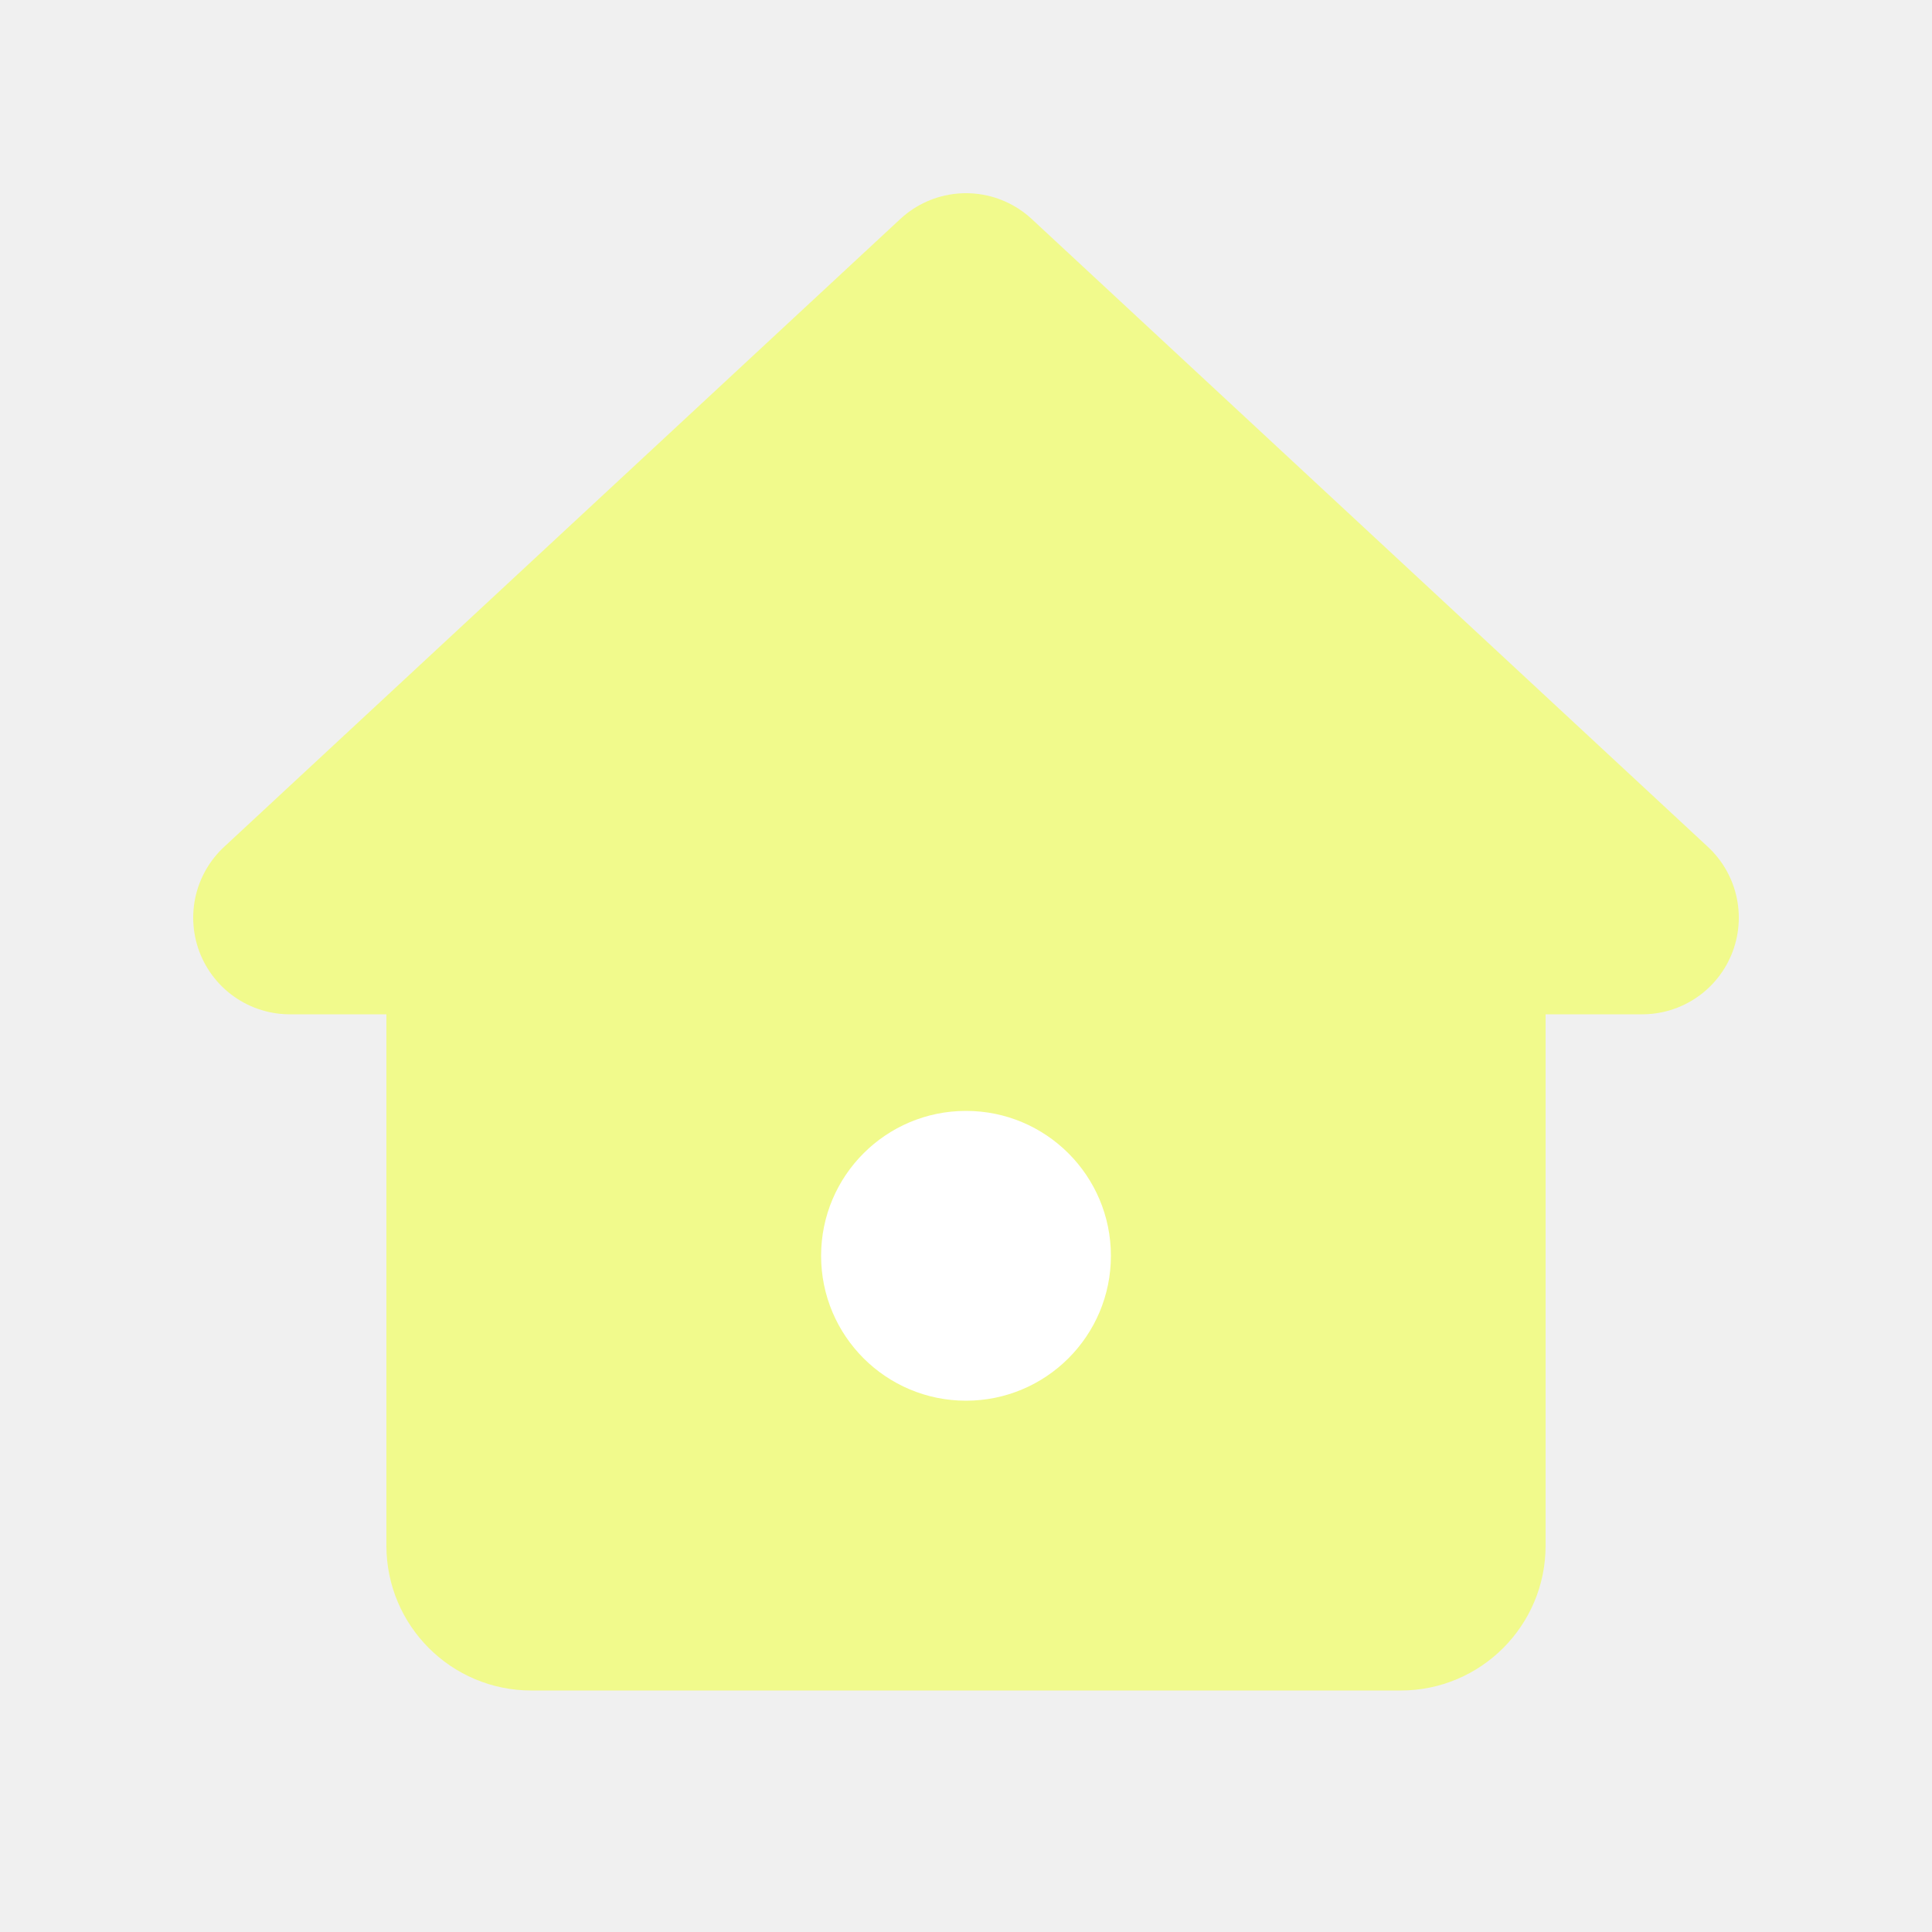
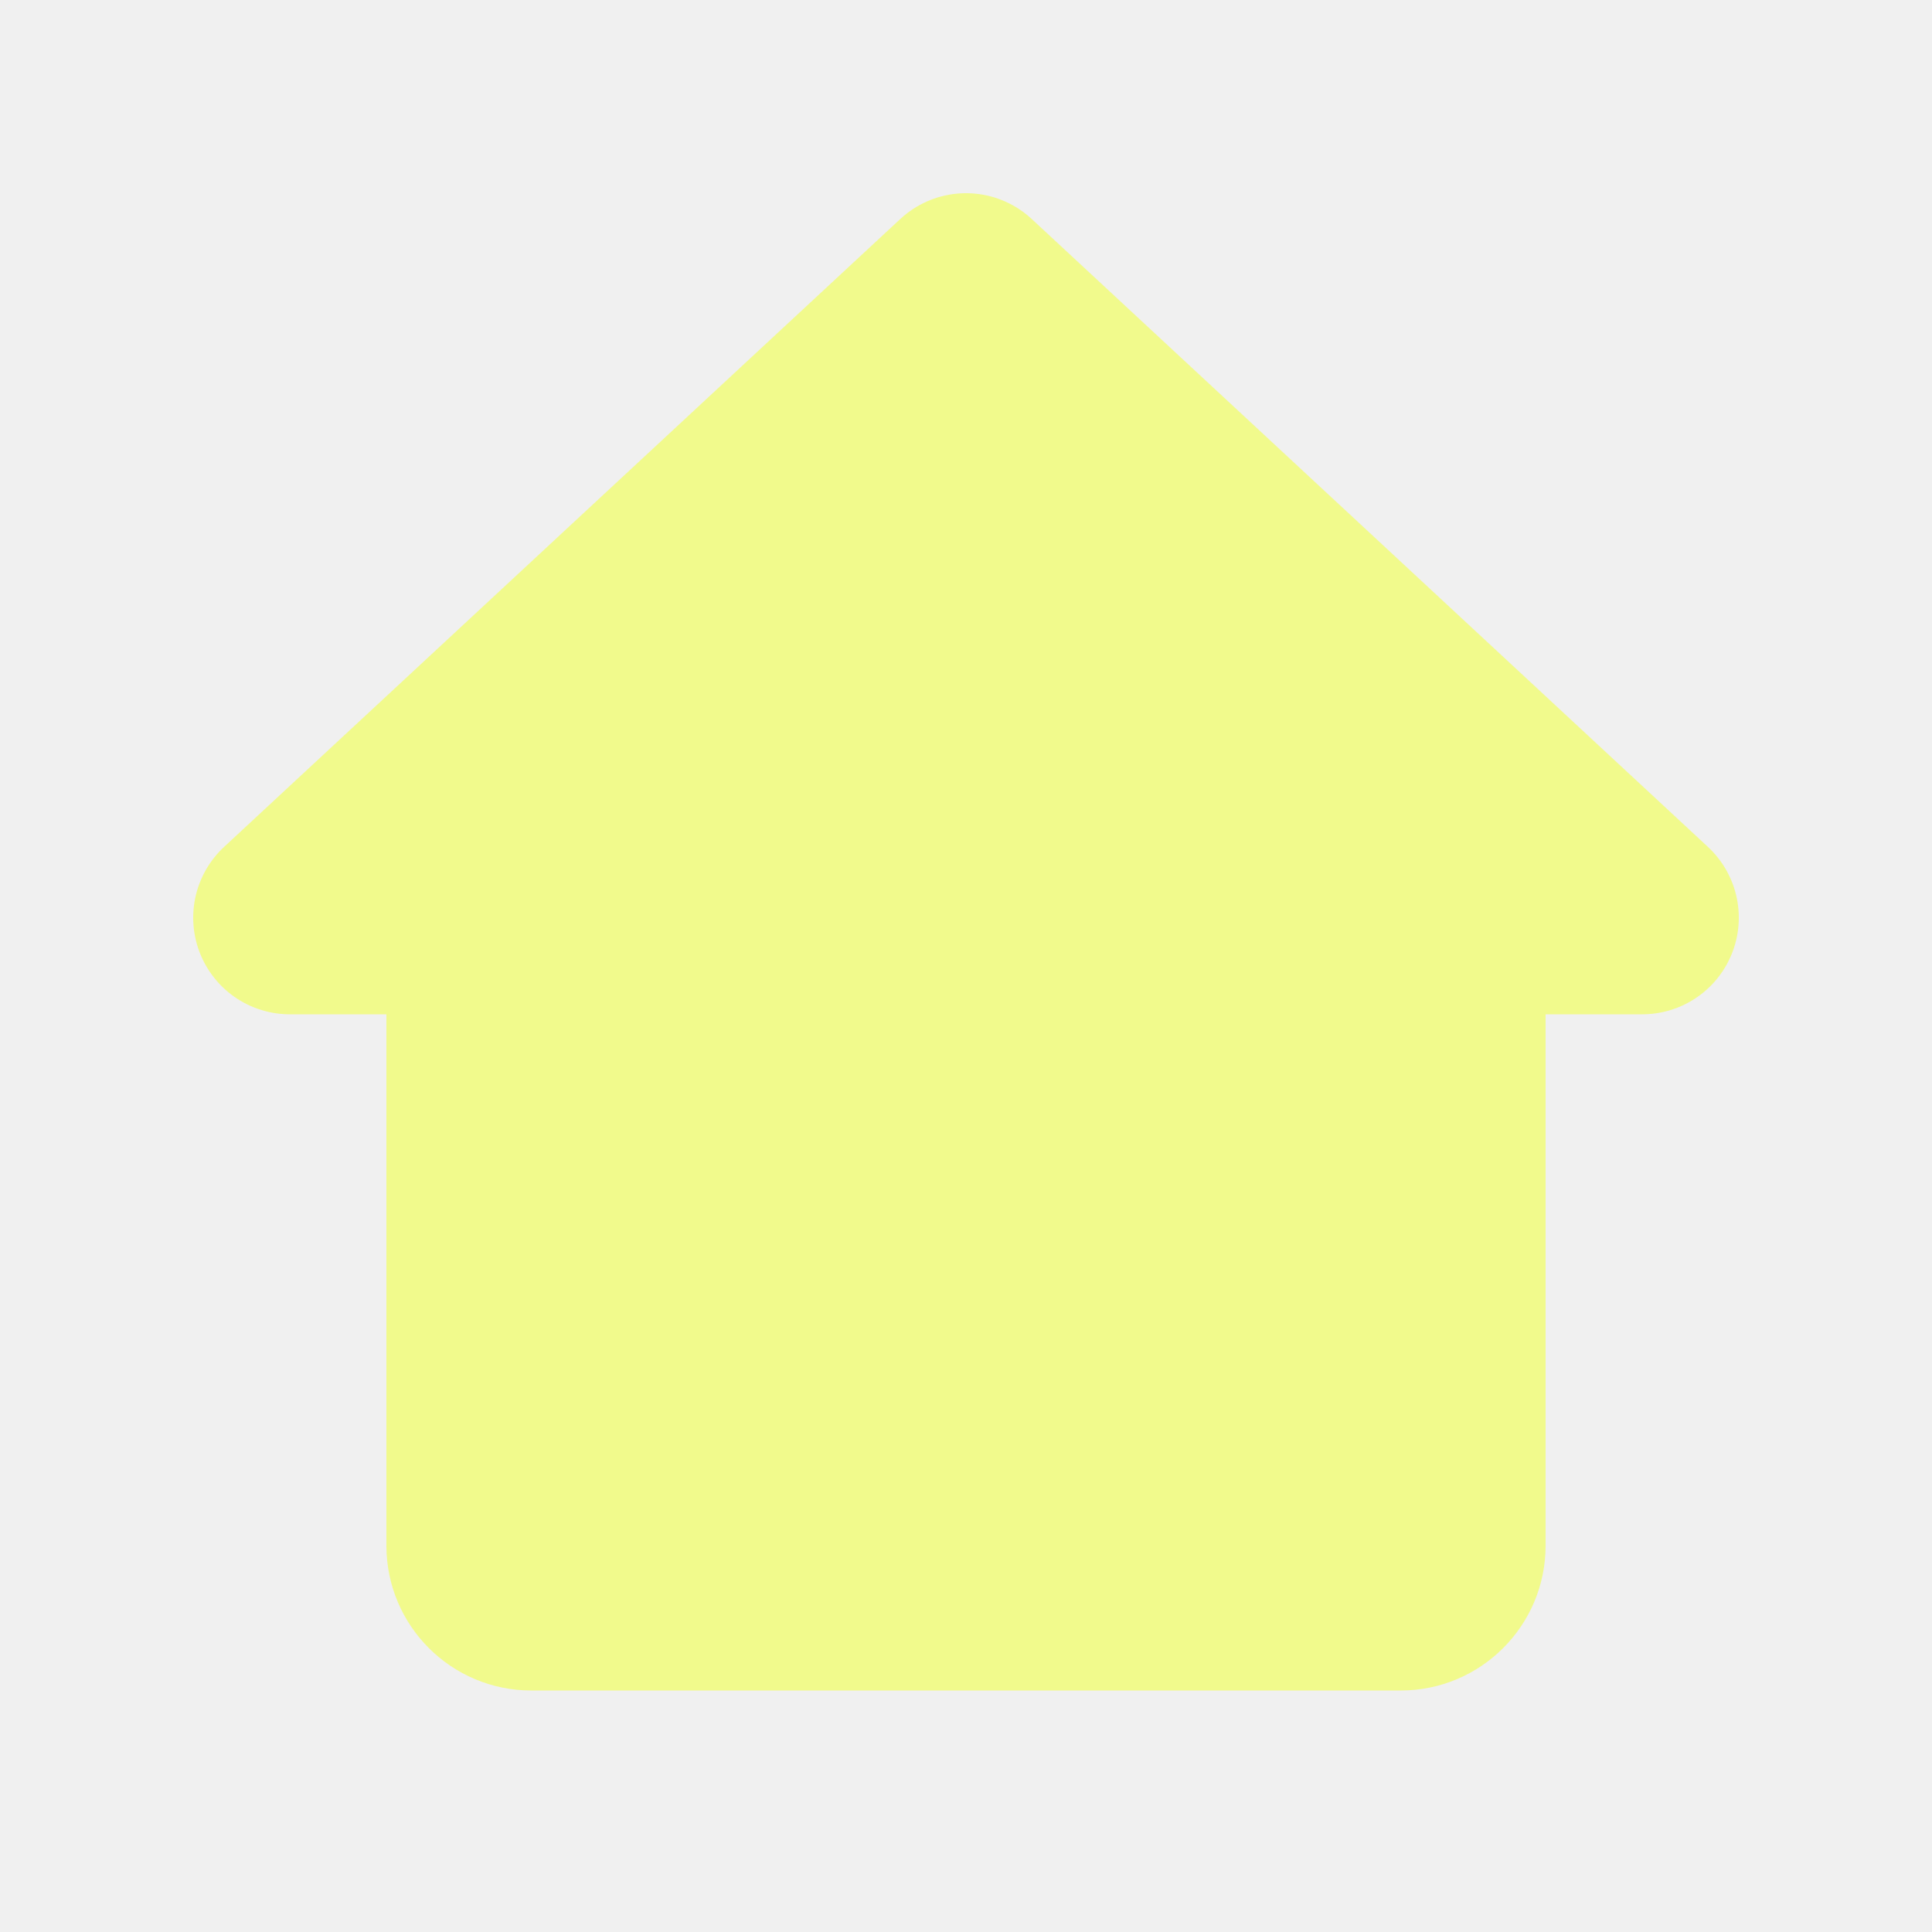
<svg xmlns="http://www.w3.org/2000/svg" width="40" height="40" viewBox="0 0 40 40">
  <g fill="#f1fa8c">
    <rect x="8" y="16" width="24" height="19" rx="3" />
    <path d="M6 19 L20 6 L34 19 Z" stroke="#f1fa8c" stroke-width="4" stroke-linejoin="round" />
  </g>
-   <circle cx="20" cy="26" r="3" fill="#ffffff" />
</svg>
